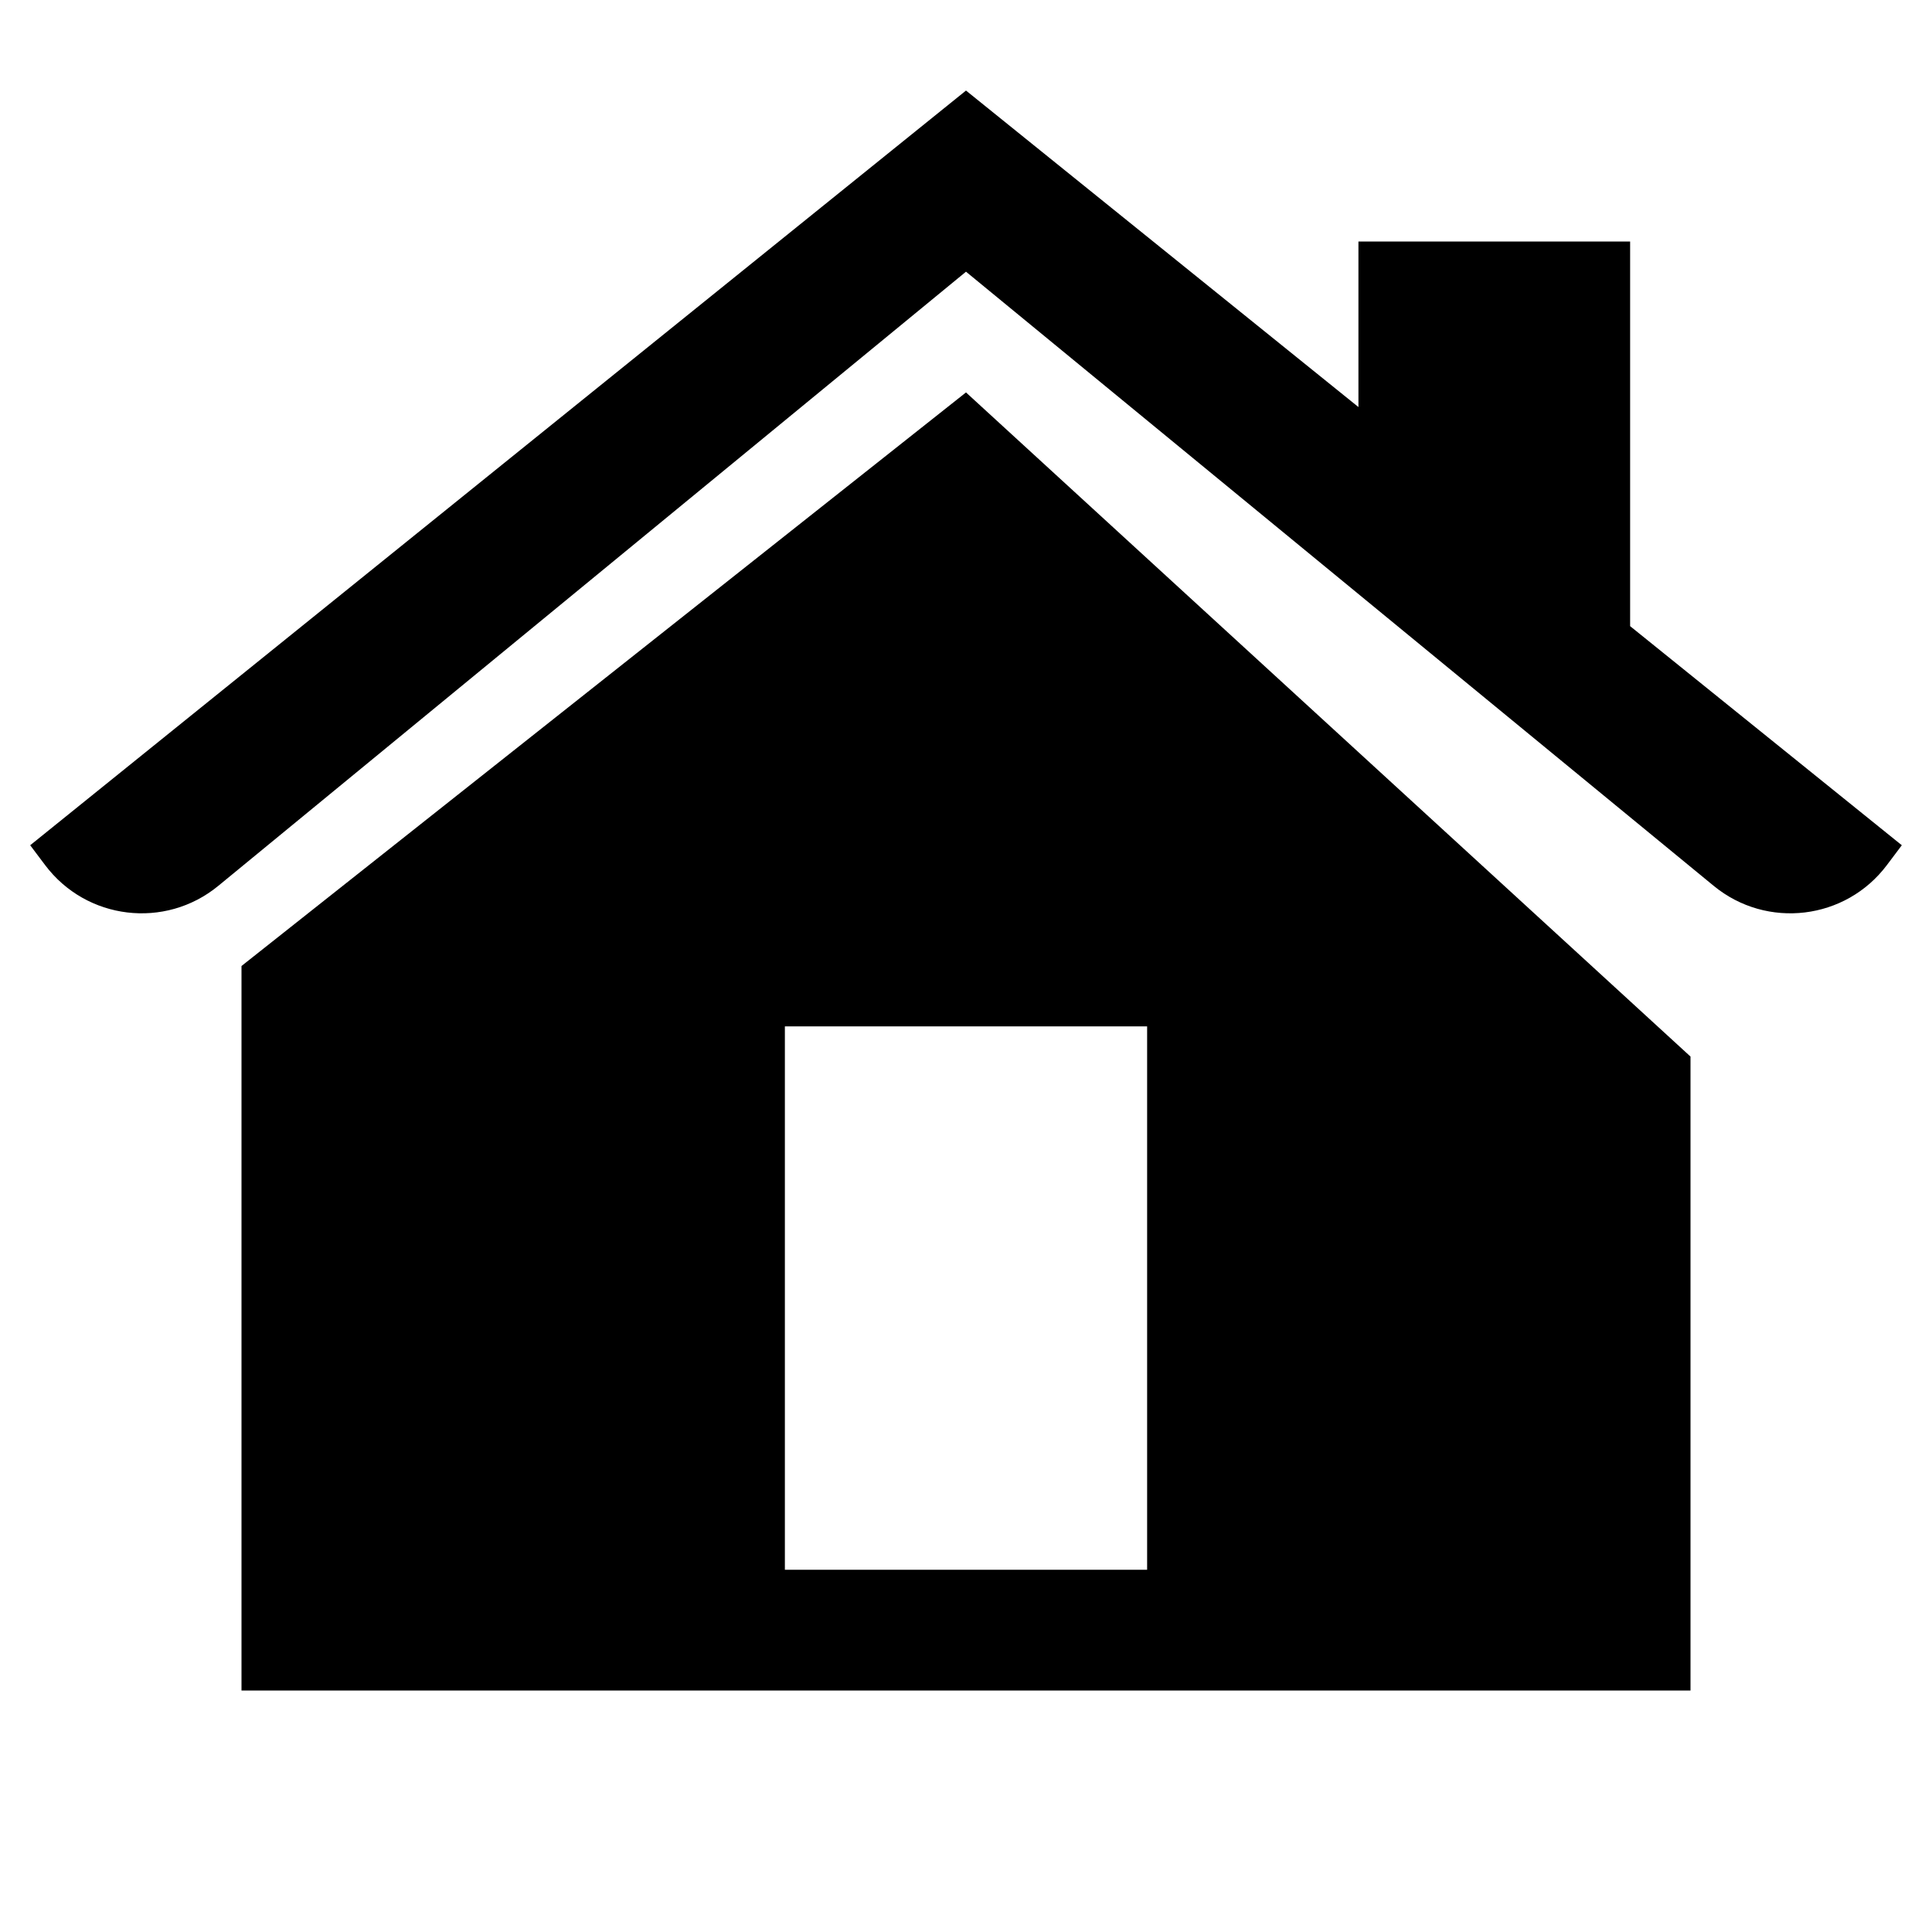
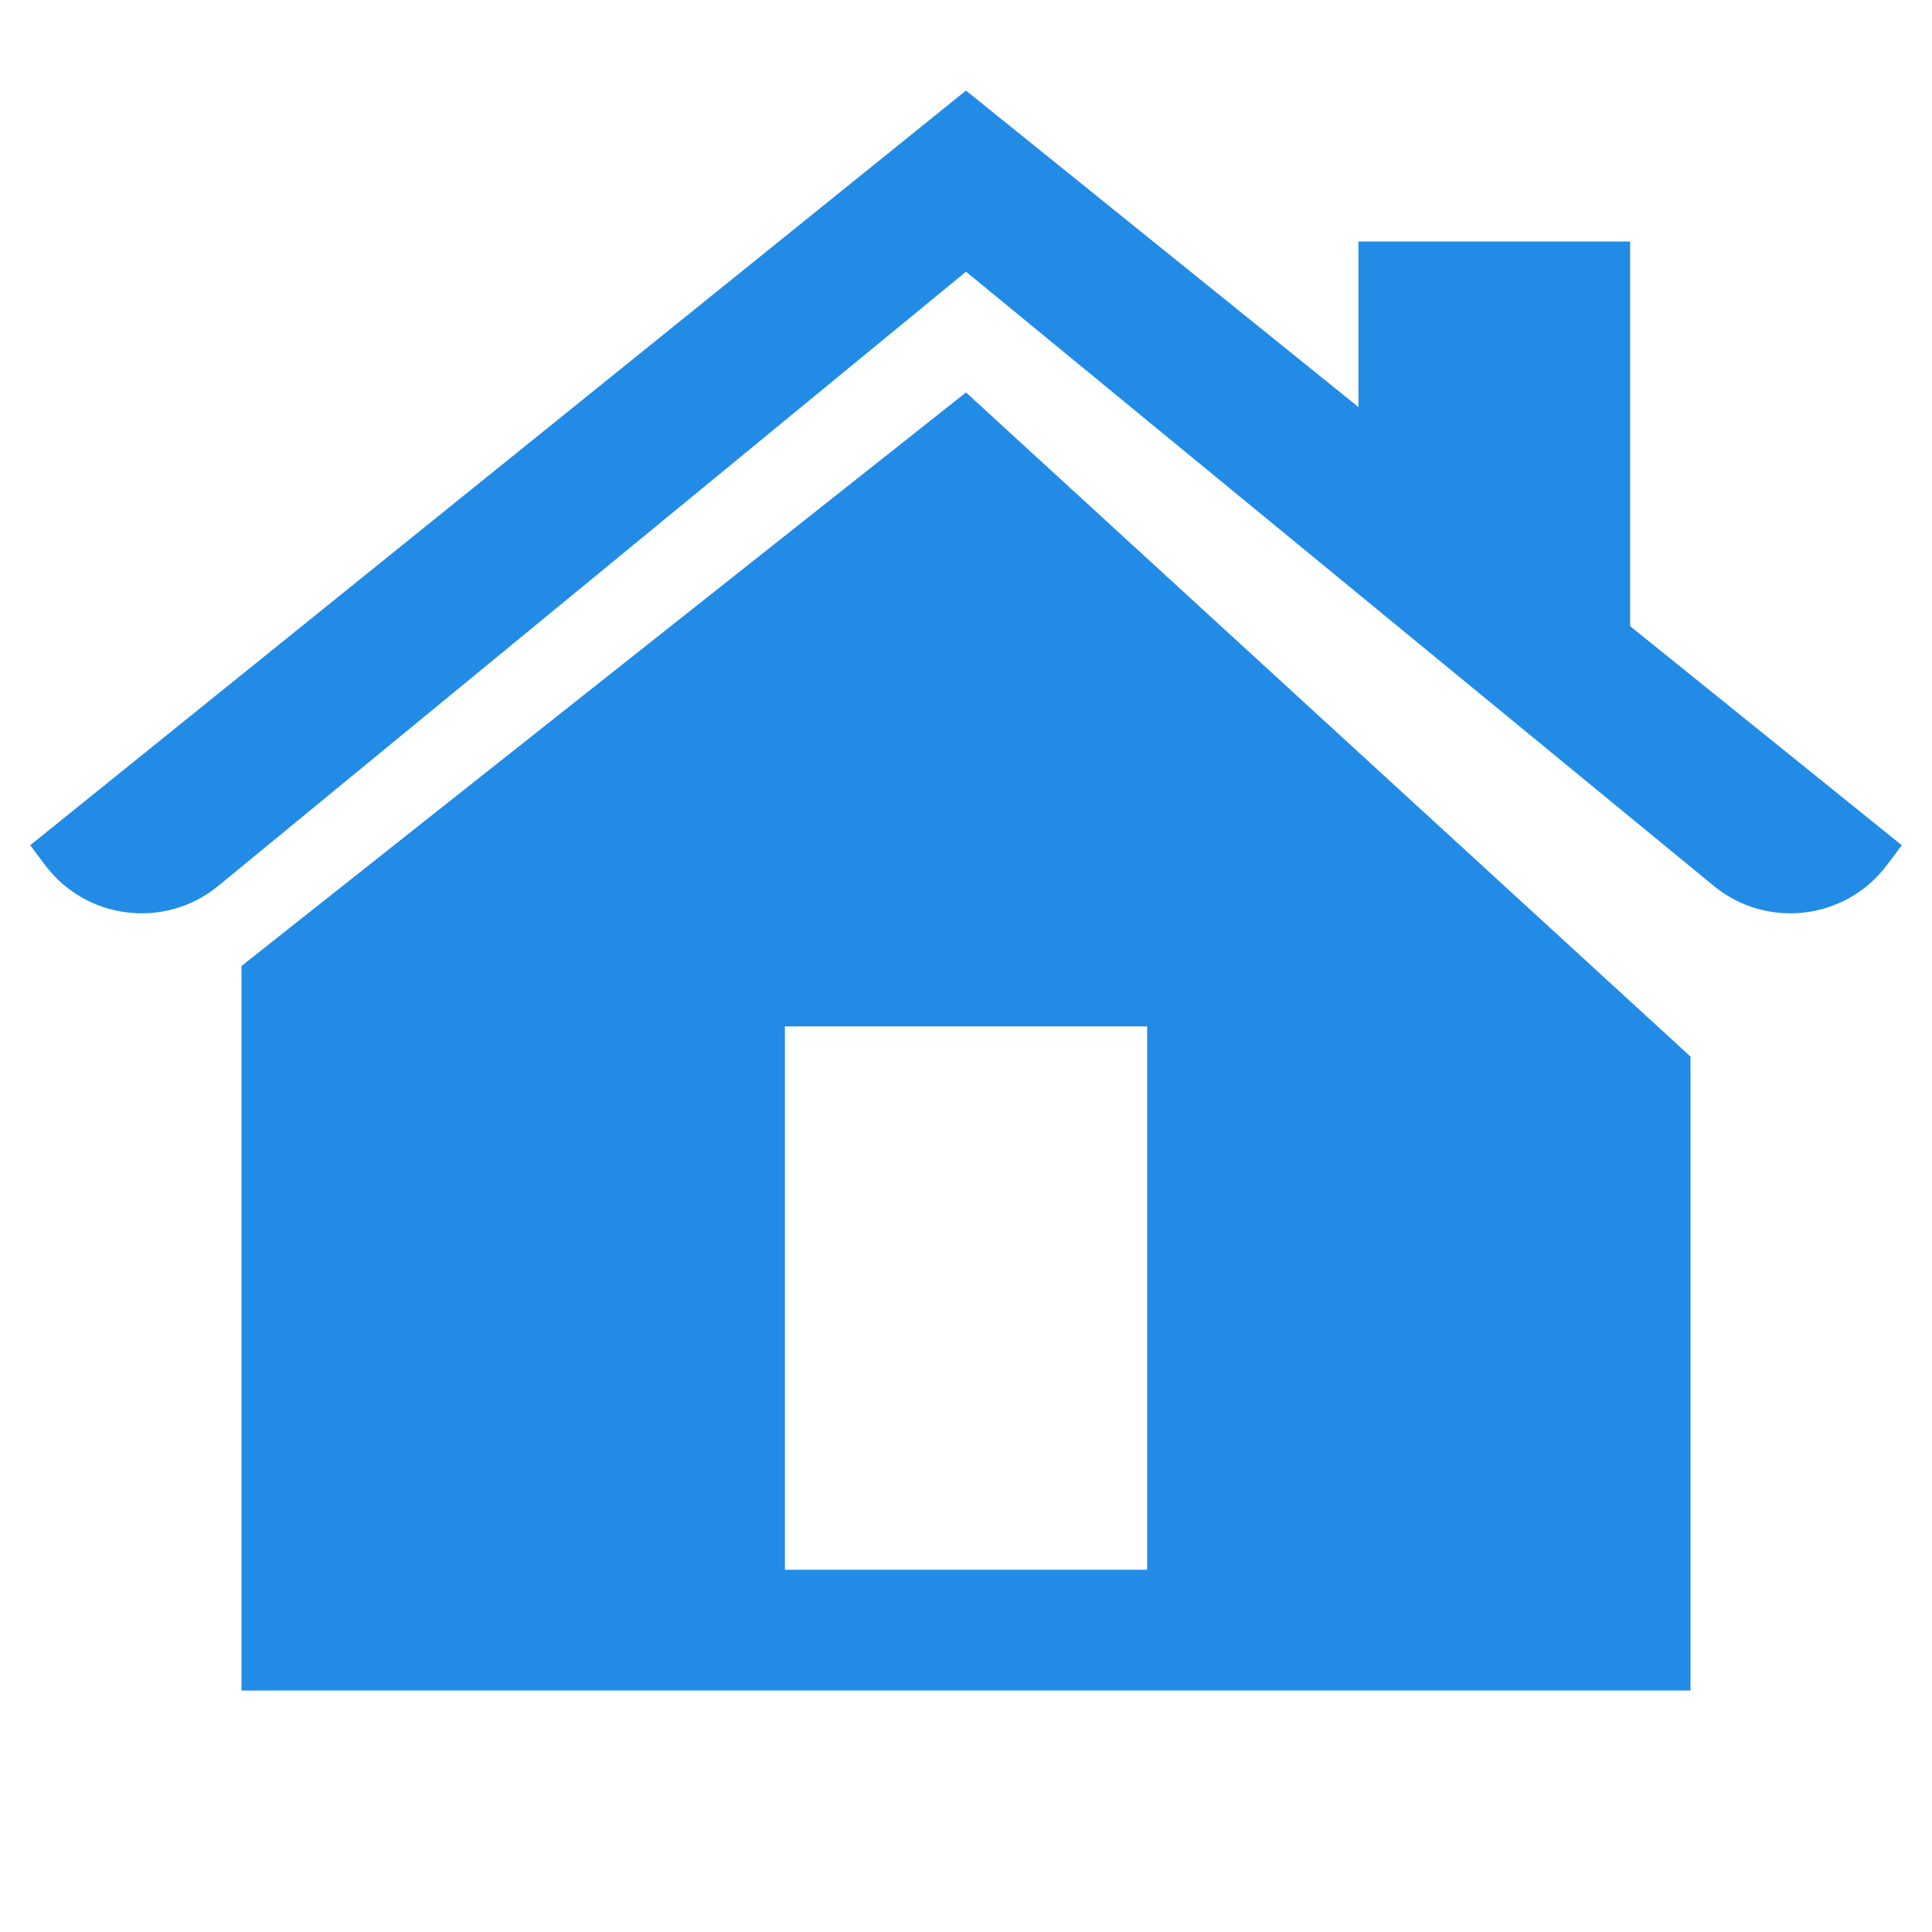
- <svg xmlns="http://www.w3.org/2000/svg" viewBox="0 0 64 64" width="64px" height="64px">
+ <svg xmlns="http://www.w3.org/2000/svg" fill="#228BE6" viewBox="0 0 64 64" width="64px" height="64px">
  <path d="M 32 3 L 1 28 L 1.492 28.654 C 2.859 30.477 5.469 30.792 7.23 29.346 L 32 9 L 56.77 29.346 C 58.531 30.792 61.141 30.477 62.508 28.654 L 63 28 L 54 20.742 L 54 8 L 45 8 L 45 13.484 L 32 3 z M 32 13 L 8 32 L 8 56 L 56 56 L 56 35 L 32 13 z M 26 34 L 38 34 L 38 52 L 26 52 L 26 34 z" />
</svg>
